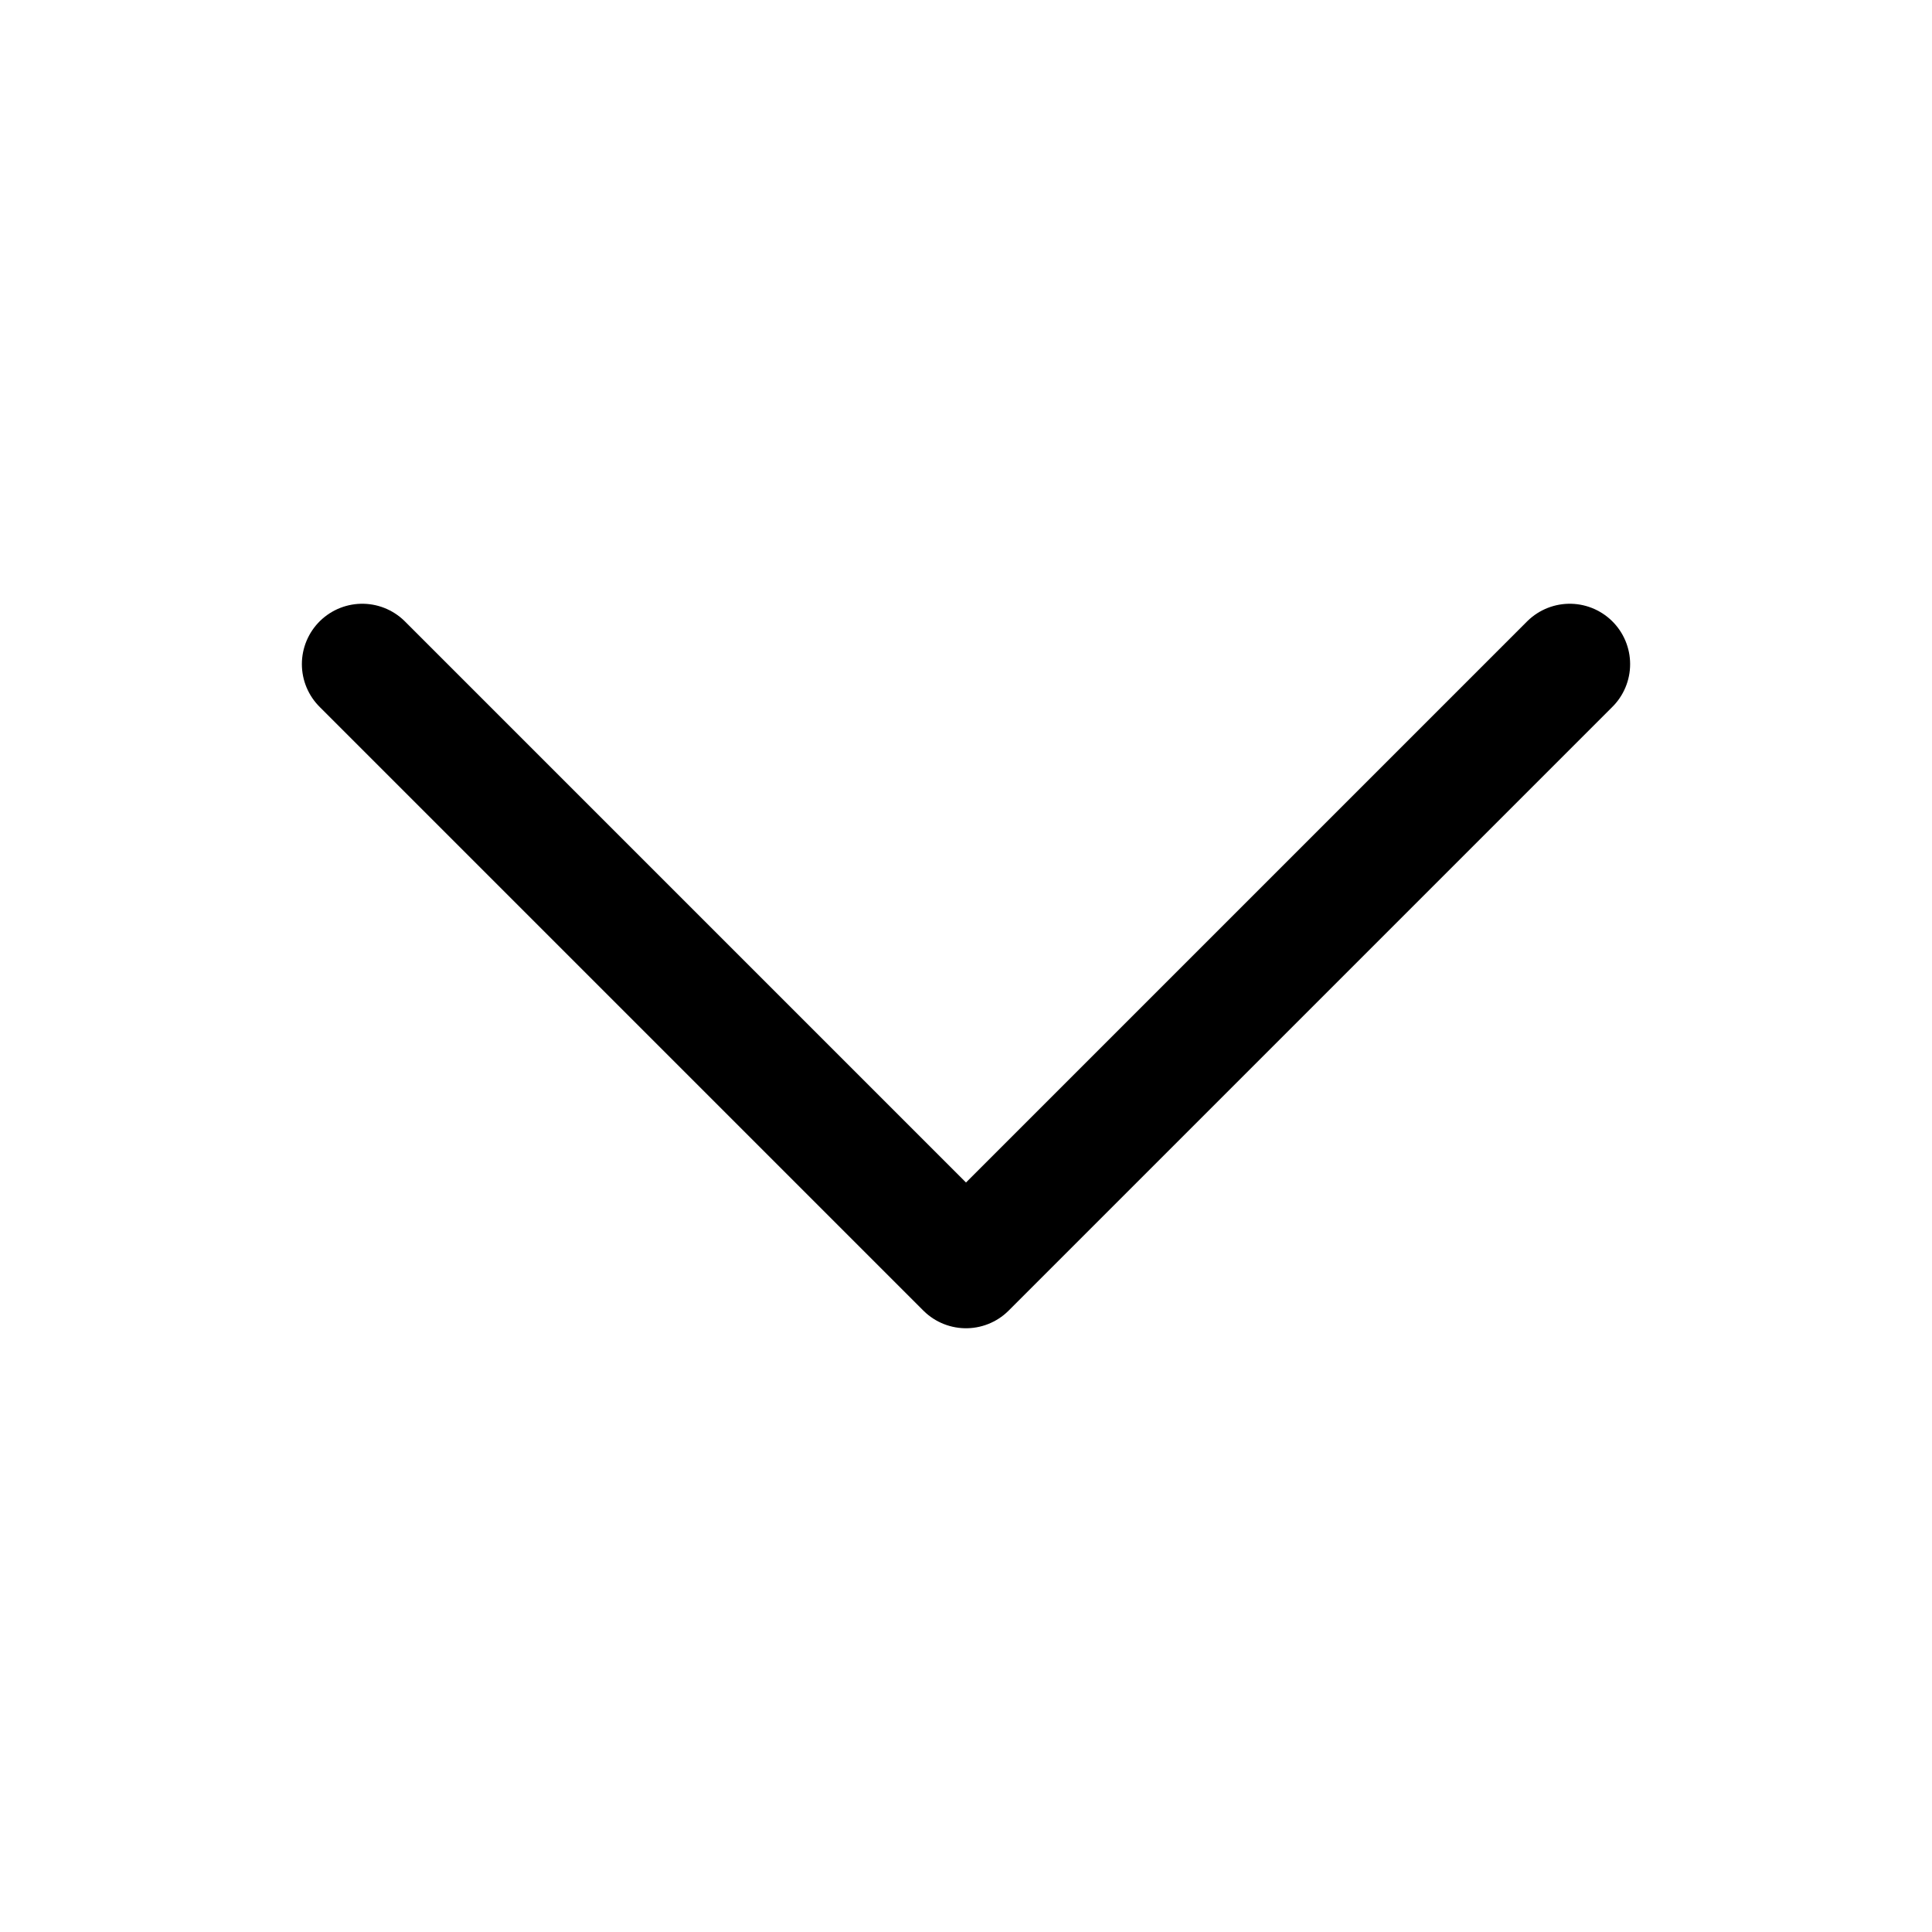
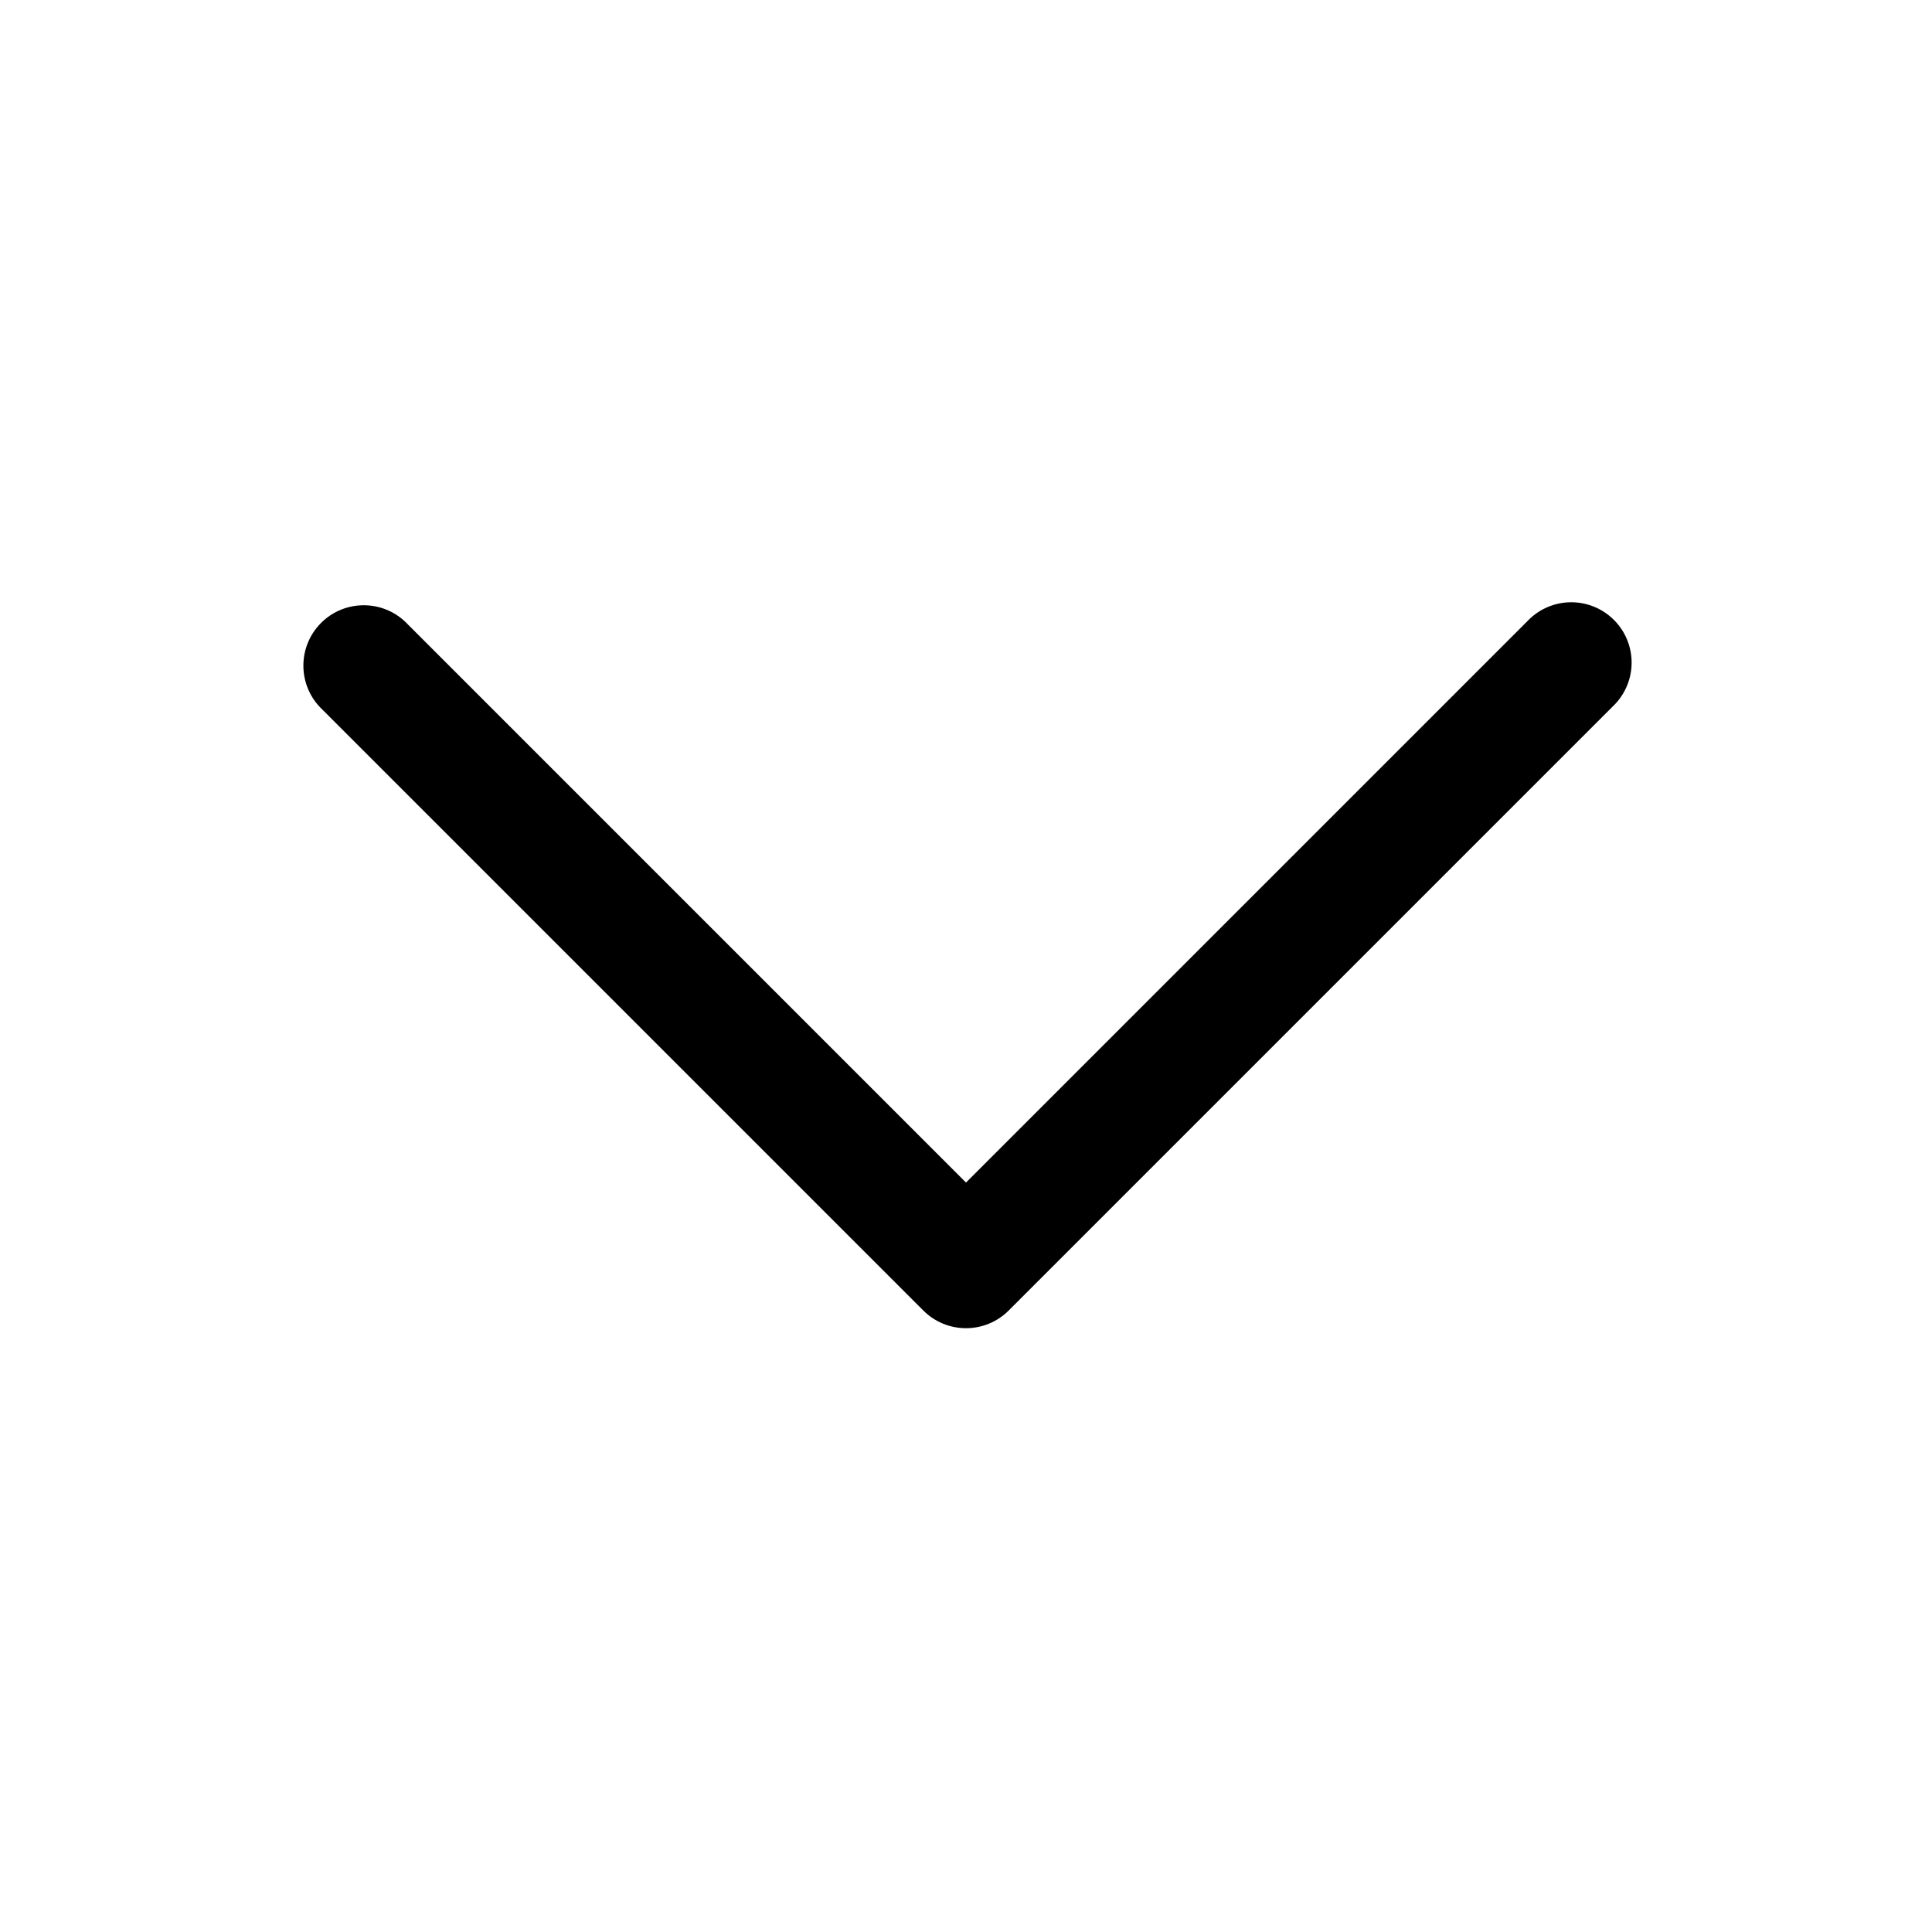
- <svg xmlns="http://www.w3.org/2000/svg" fill="none" viewBox="0 0 24 24" stroke-width="1.5" stroke="currentColor" class="w-6 h-6">
-   <path stroke-linecap="round" stroke-linejoin="round" d="m19.5 8.25-7.5 7.5-7.5-7.5" />
+ <svg xmlns="http://www.w3.org/2000/svg" viewBox="0 0 24 24" fill="currentColor" class="w-6 h-6">
+   <path fill-rule="evenodd" d="M12.53 16.28a.75.75 0 01-1.06 0l-7.5-7.5a.75.75 0 011.06-1.06L12 14.69l6.97-6.97a.75.75 0 111.06 1.06l-7.5 7.5z" clip-rule="evenodd" />
</svg>
